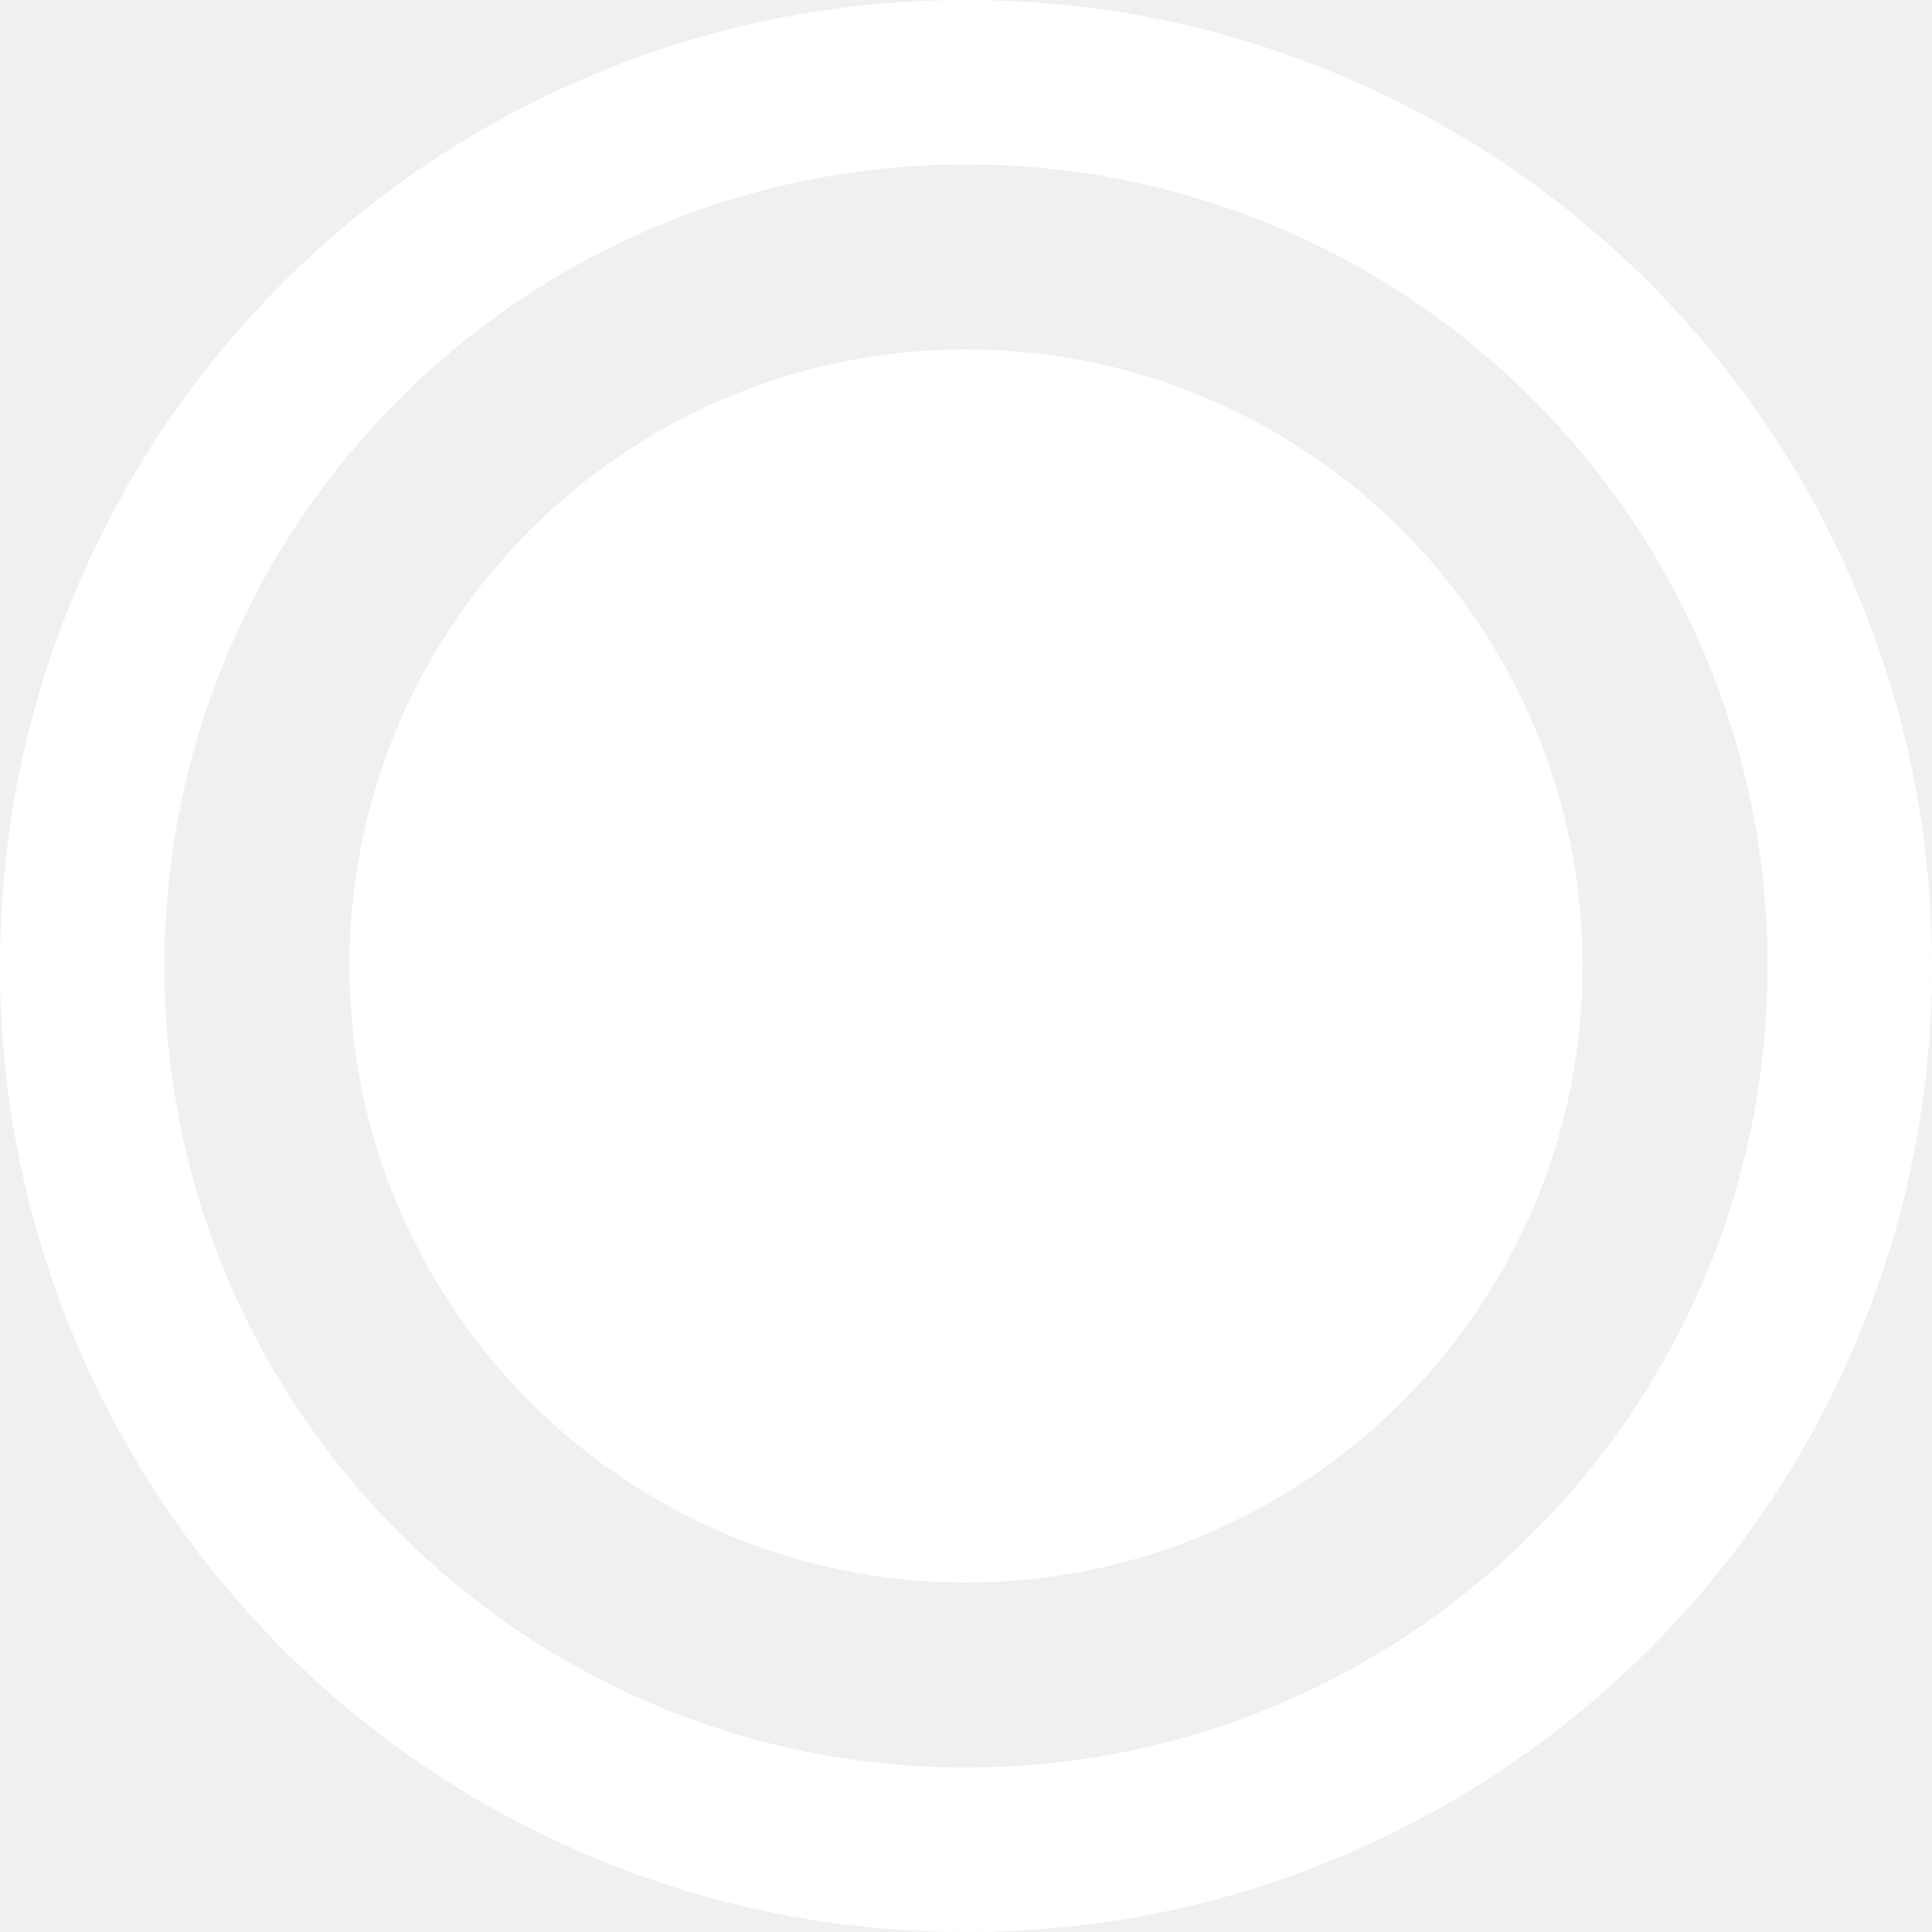
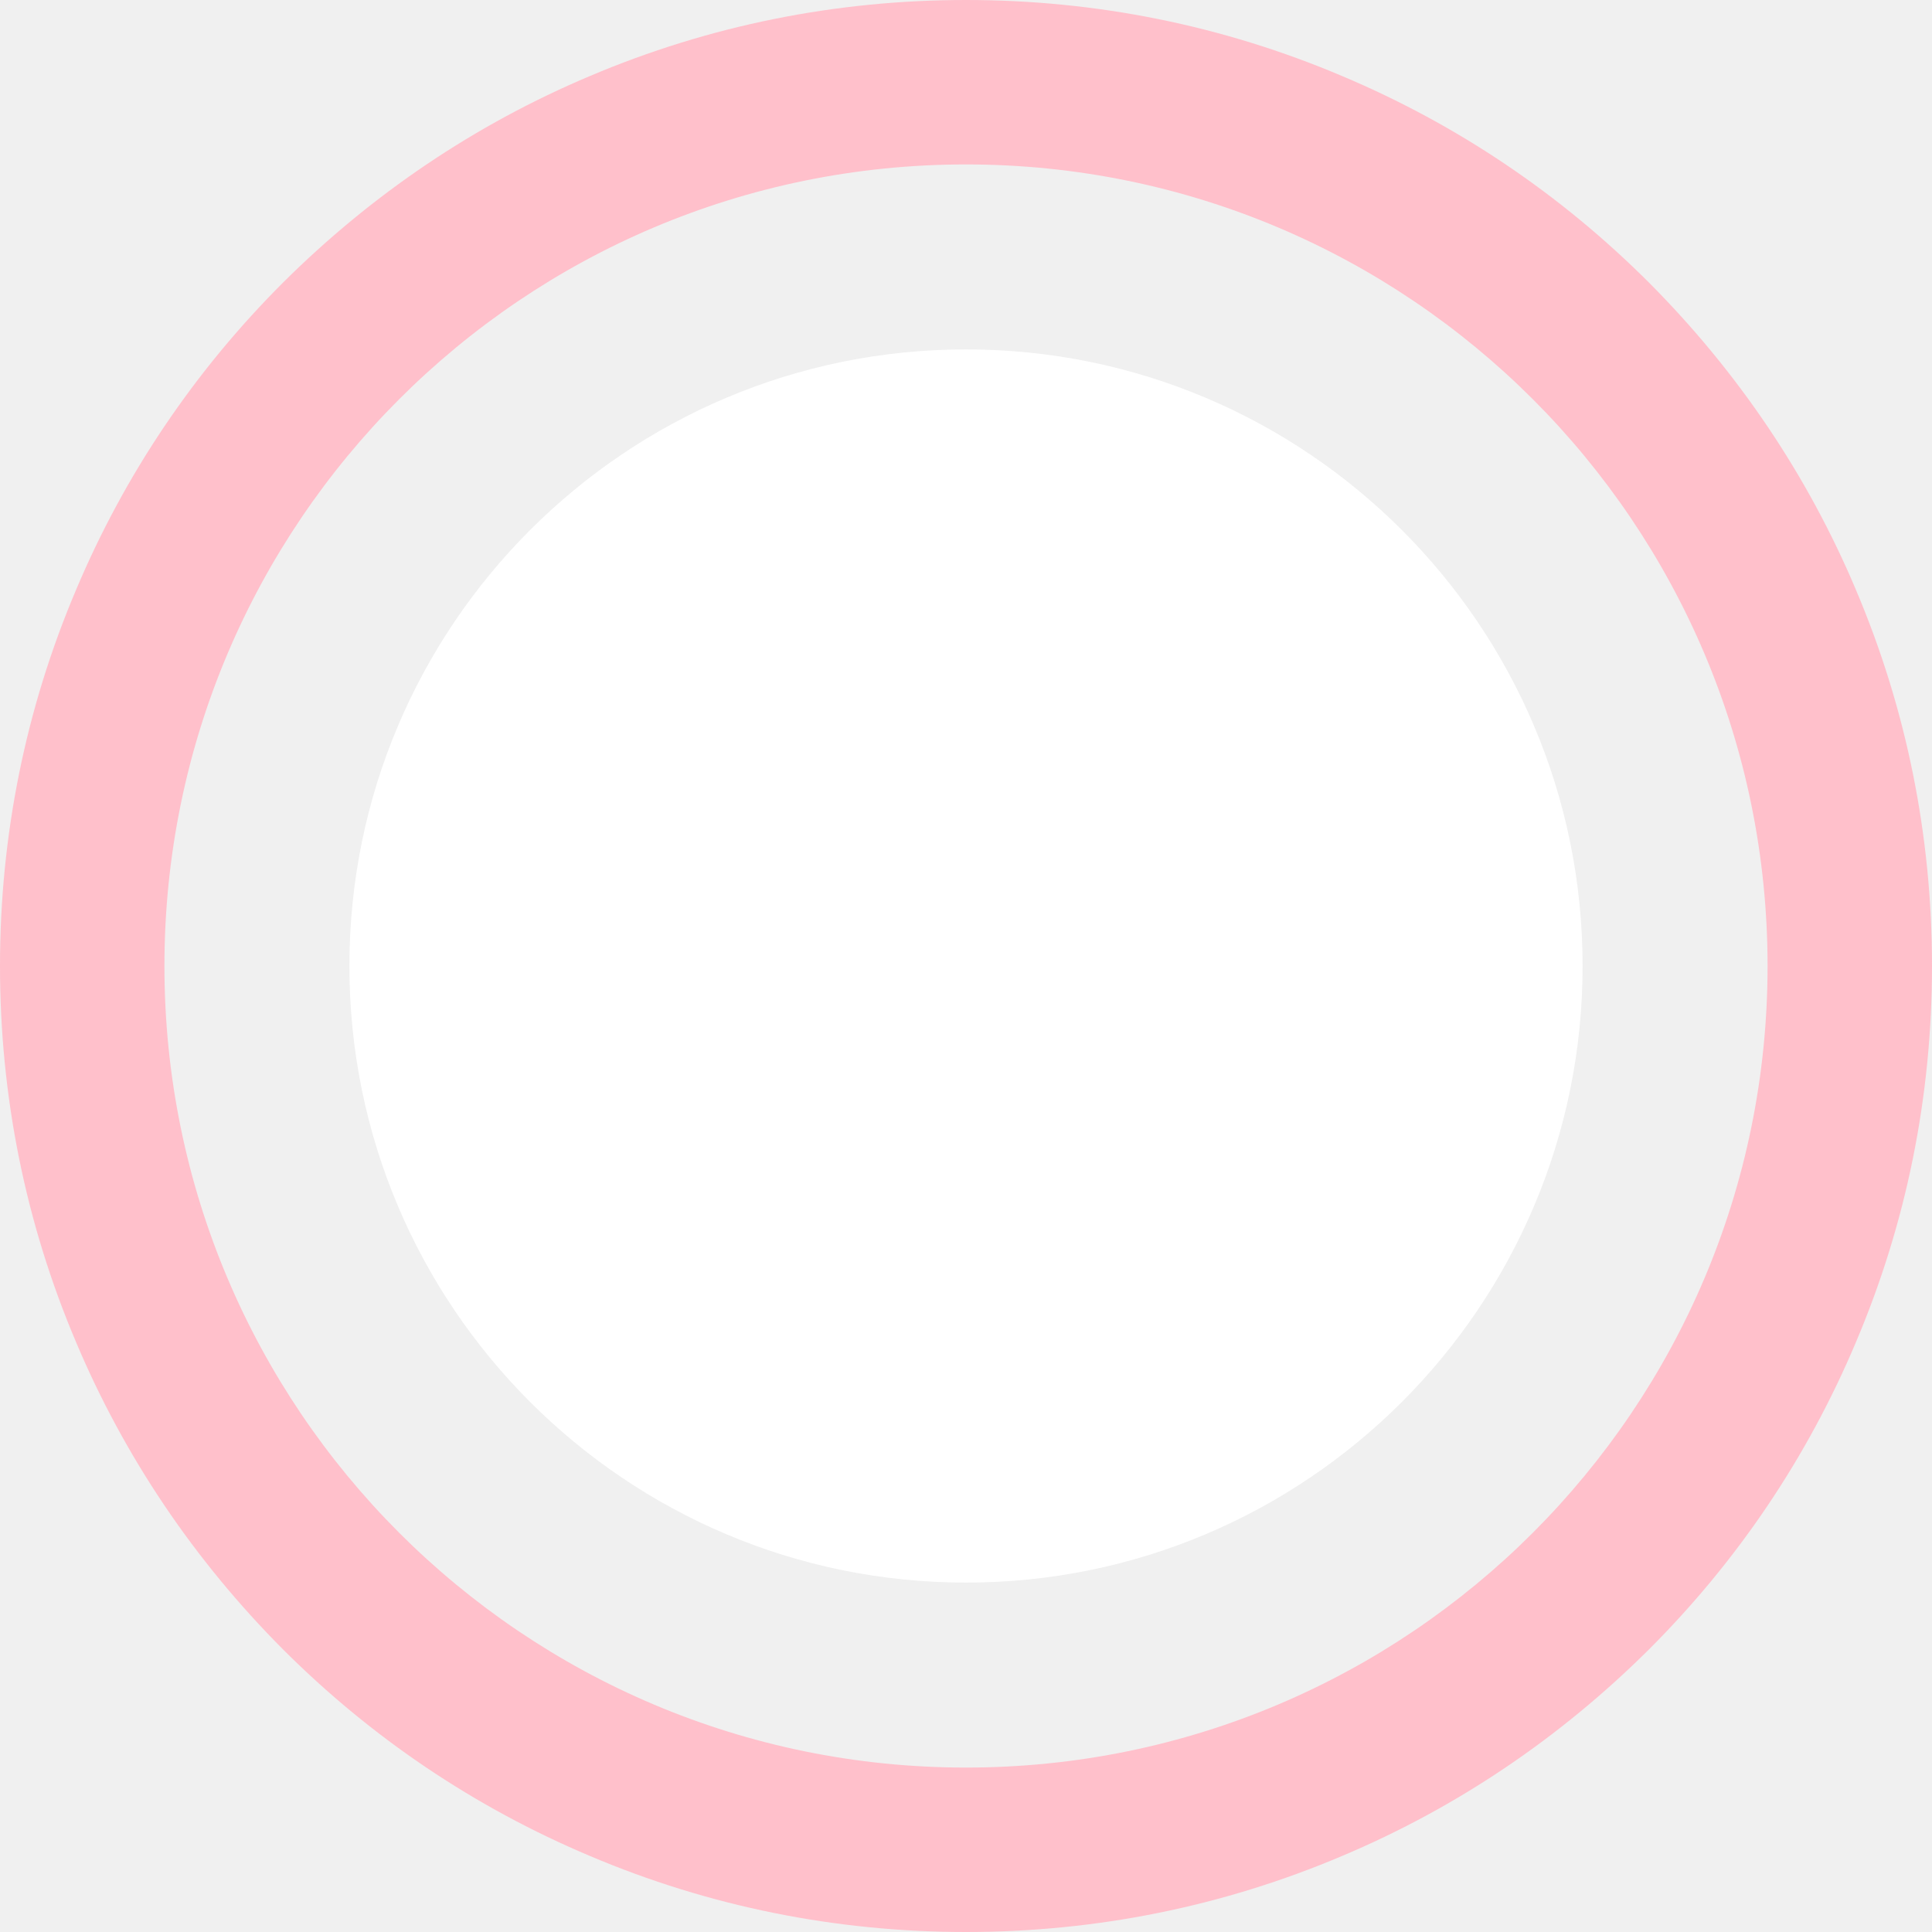
<svg xmlns="http://www.w3.org/2000/svg" width="100" height="100" viewBox="0 0 100 100" fill="none">
  <path d="M50 77.659C65.276 77.659 77.659 65.276 77.659 50C77.659 34.724 65.276 22.34 50 22.34C34.724 22.34 22.34 34.724 22.34 50C22.34 65.276 34.724 77.659 50 77.659Z" fill="white" />
  <path d="M50 26.596C56.255 26.596 62.128 29.021 66.553 33.447C70.979 37.872 73.404 43.745 73.404 50C73.404 56.255 70.979 62.128 66.553 66.553C62.128 70.979 56.255 73.404 50 73.404C43.745 73.404 37.872 70.979 33.447 66.553C29.021 62.128 26.596 56.255 26.596 50C26.596 43.745 29.021 37.872 33.447 33.447C37.872 29.021 43.745 26.596 50 26.596ZM50 18.085C32.383 18.085 18.085 32.383 18.085 50C18.085 67.617 32.383 81.915 50 81.915C67.617 81.915 81.915 67.617 81.915 50C81.915 32.383 67.617 18.085 50 18.085Z" fill="white" />
-   <path d="M50 8.511C72.915 8.511 91.489 27.085 91.489 50C91.489 72.915 72.915 91.489 50 91.489C27.085 91.489 8.511 72.915 8.511 50C8.511 27.085 27.085 8.511 50 8.511ZM50 0C43.255 0 36.702 1.319 30.532 3.936C24.575 6.447 19.234 10.064 14.638 14.638C10.043 19.234 6.447 24.575 3.936 30.532C1.319 36.702 0 43.255 0 50C0 56.745 1.319 63.298 3.936 69.468C6.447 75.425 10.064 80.766 14.638 85.362C19.234 89.957 24.575 93.553 30.532 96.064C36.702 98.681 43.255 100 50 100C56.745 100 63.298 98.681 69.468 96.064C75.425 93.553 80.766 89.936 85.362 85.362C89.957 80.766 93.553 75.425 96.064 69.468C98.681 63.298 100 56.745 100 50C100 43.255 98.681 36.702 96.064 30.532C93.553 24.575 89.936 19.234 85.362 14.638C80.766 10.043 75.425 6.447 69.468 3.936C63.298 1.319 56.745 0 50 0Z" fill="white" />
+   <path d="M50 8.511C72.915 8.511 91.489 27.085 91.489 50C91.489 72.915 72.915 91.489 50 91.489C27.085 91.489 8.511 72.915 8.511 50C8.511 27.085 27.085 8.511 50 8.511ZM50 0C43.255 0 36.702 1.319 30.532 3.936C24.575 6.447 19.234 10.064 14.638 14.638C10.043 19.234 6.447 24.575 3.936 30.532C1.319 36.702 0 43.255 0 50C0 56.745 1.319 63.298 3.936 69.468C6.447 75.425 10.064 80.766 14.638 85.362C19.234 89.957 24.575 93.553 30.532 96.064C36.702 98.681 43.255 100 50 100C56.745 100 63.298 98.681 69.468 96.064C75.425 93.553 80.766 89.936 85.362 85.362C89.957 80.766 93.553 75.425 96.064 69.468C98.681 63.298 100 56.745 100 50C100 43.255 98.681 36.702 96.064 30.532C93.553 24.575 89.936 19.234 85.362 14.638C80.766 10.043 75.425 6.447 69.468 3.936C63.298 1.319 56.745 0 50 0Z" fill="pink" />
</svg>
